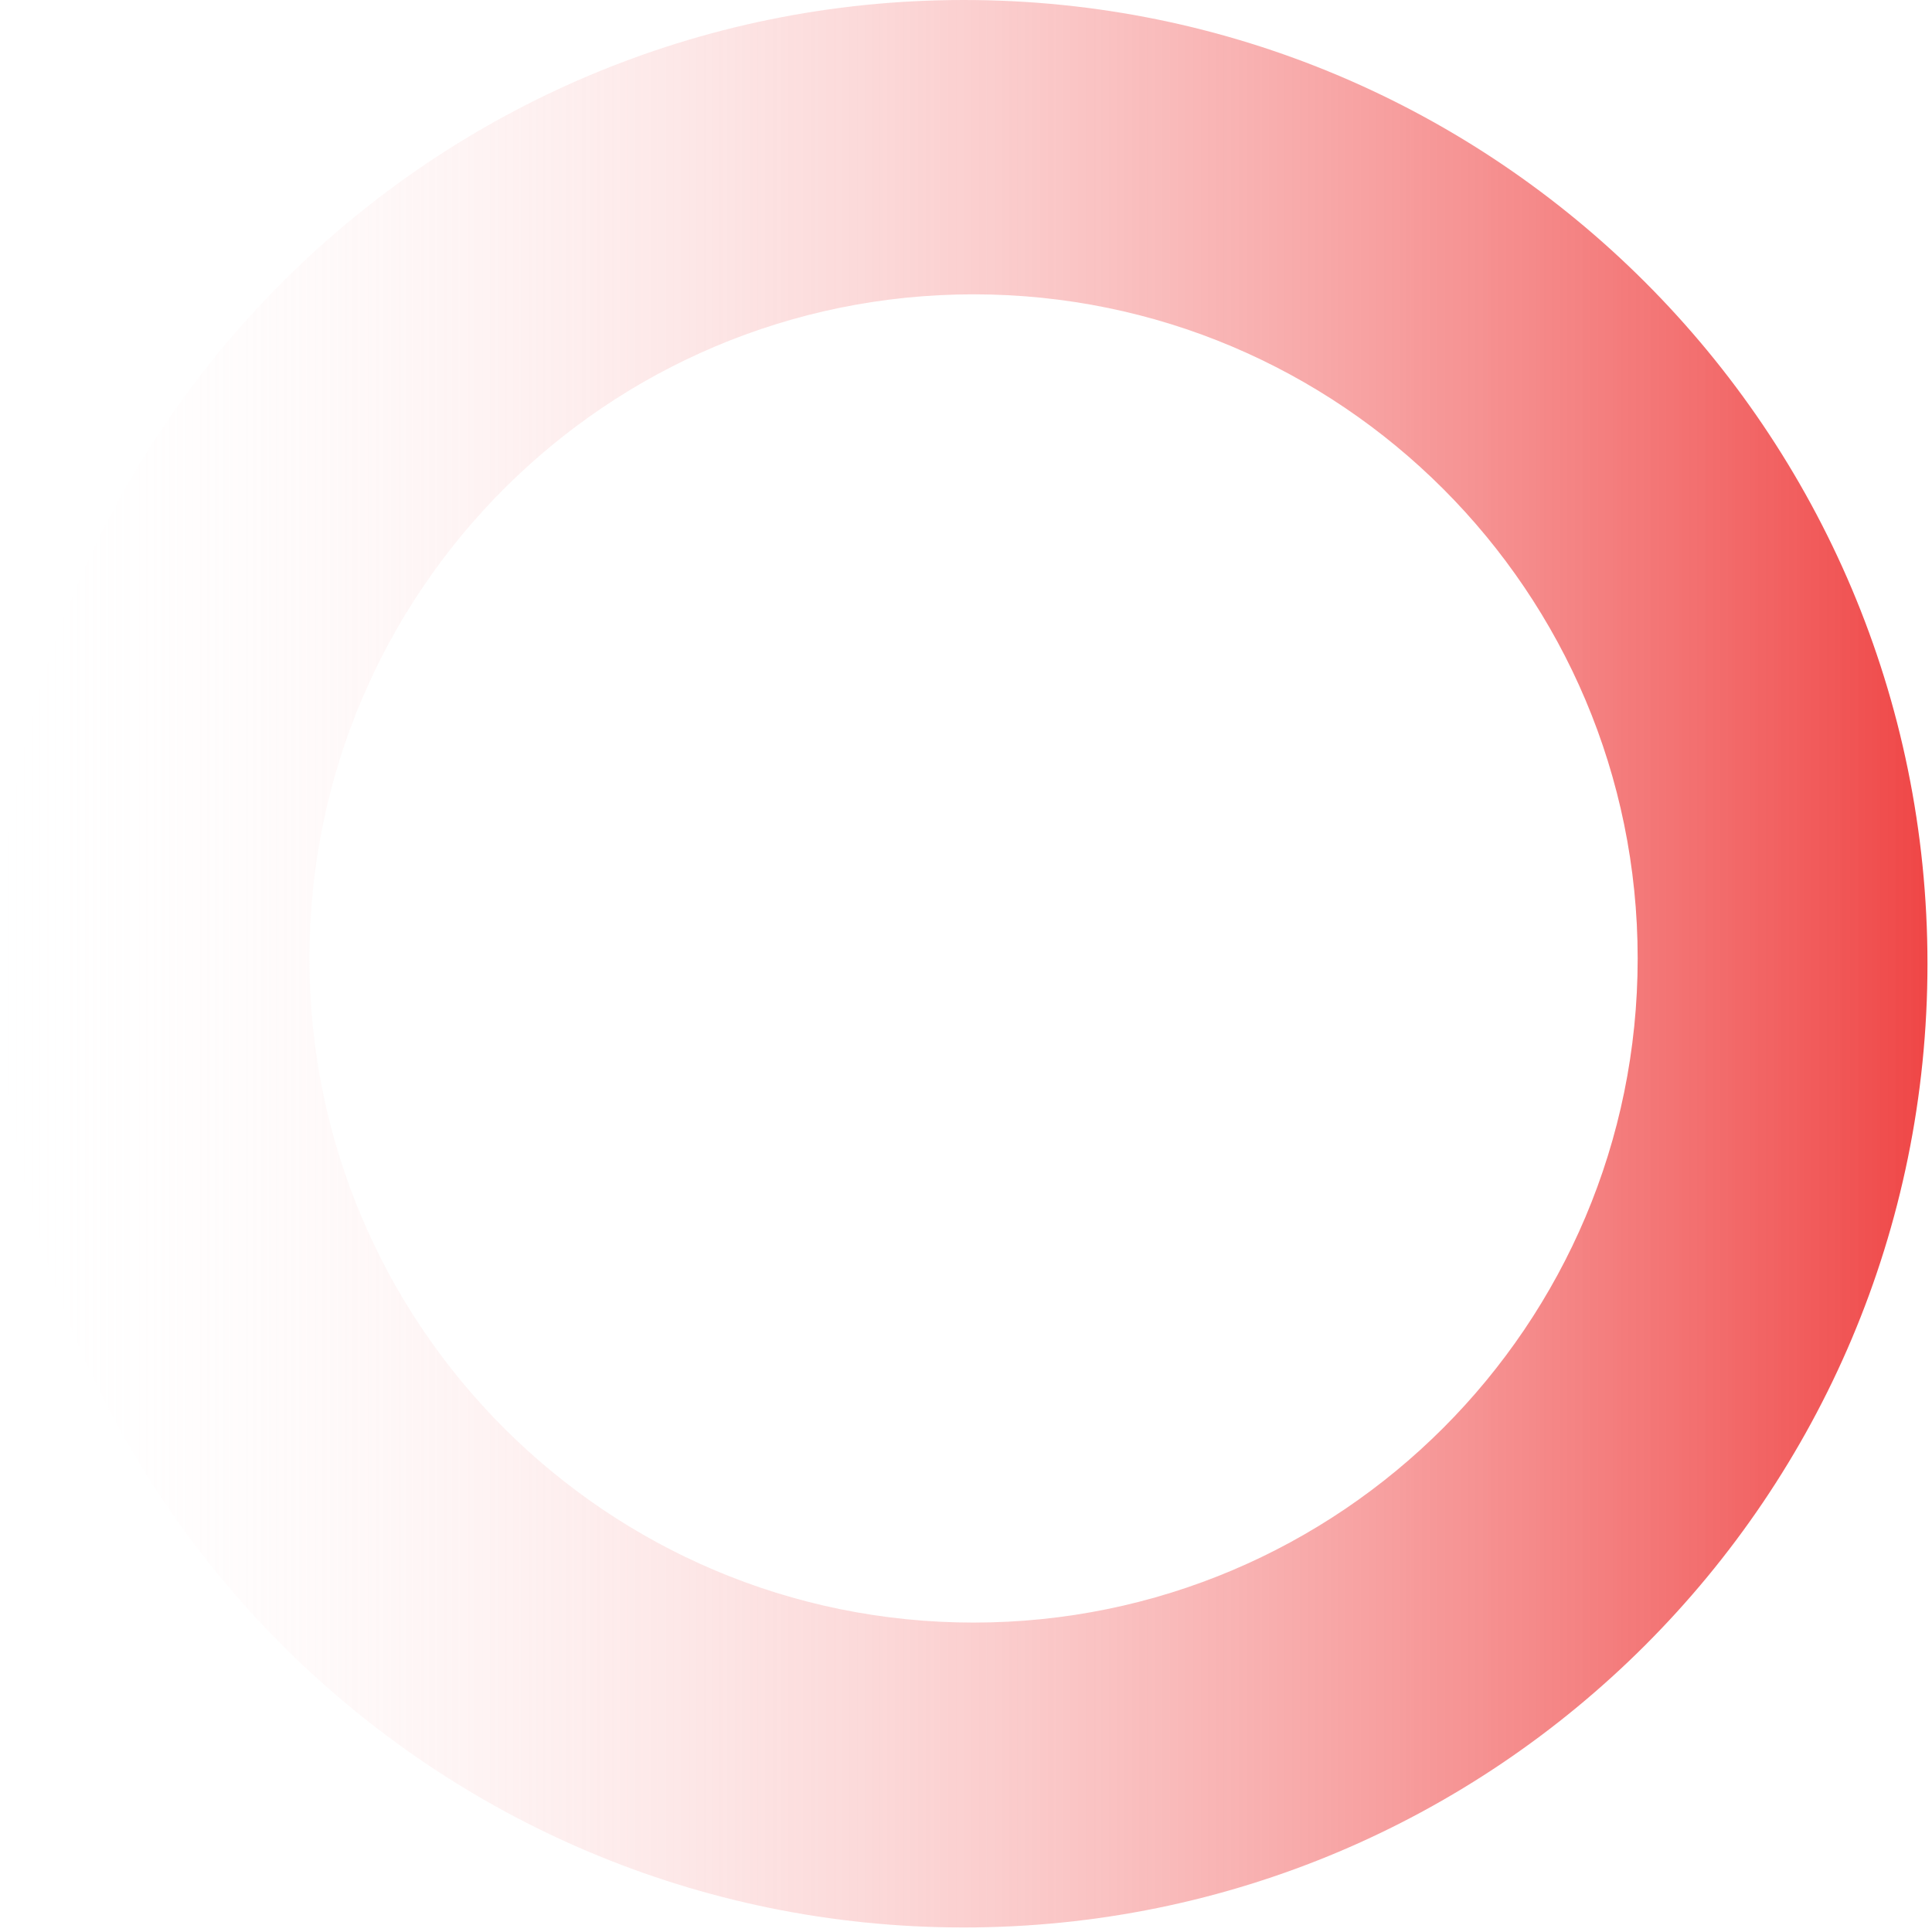
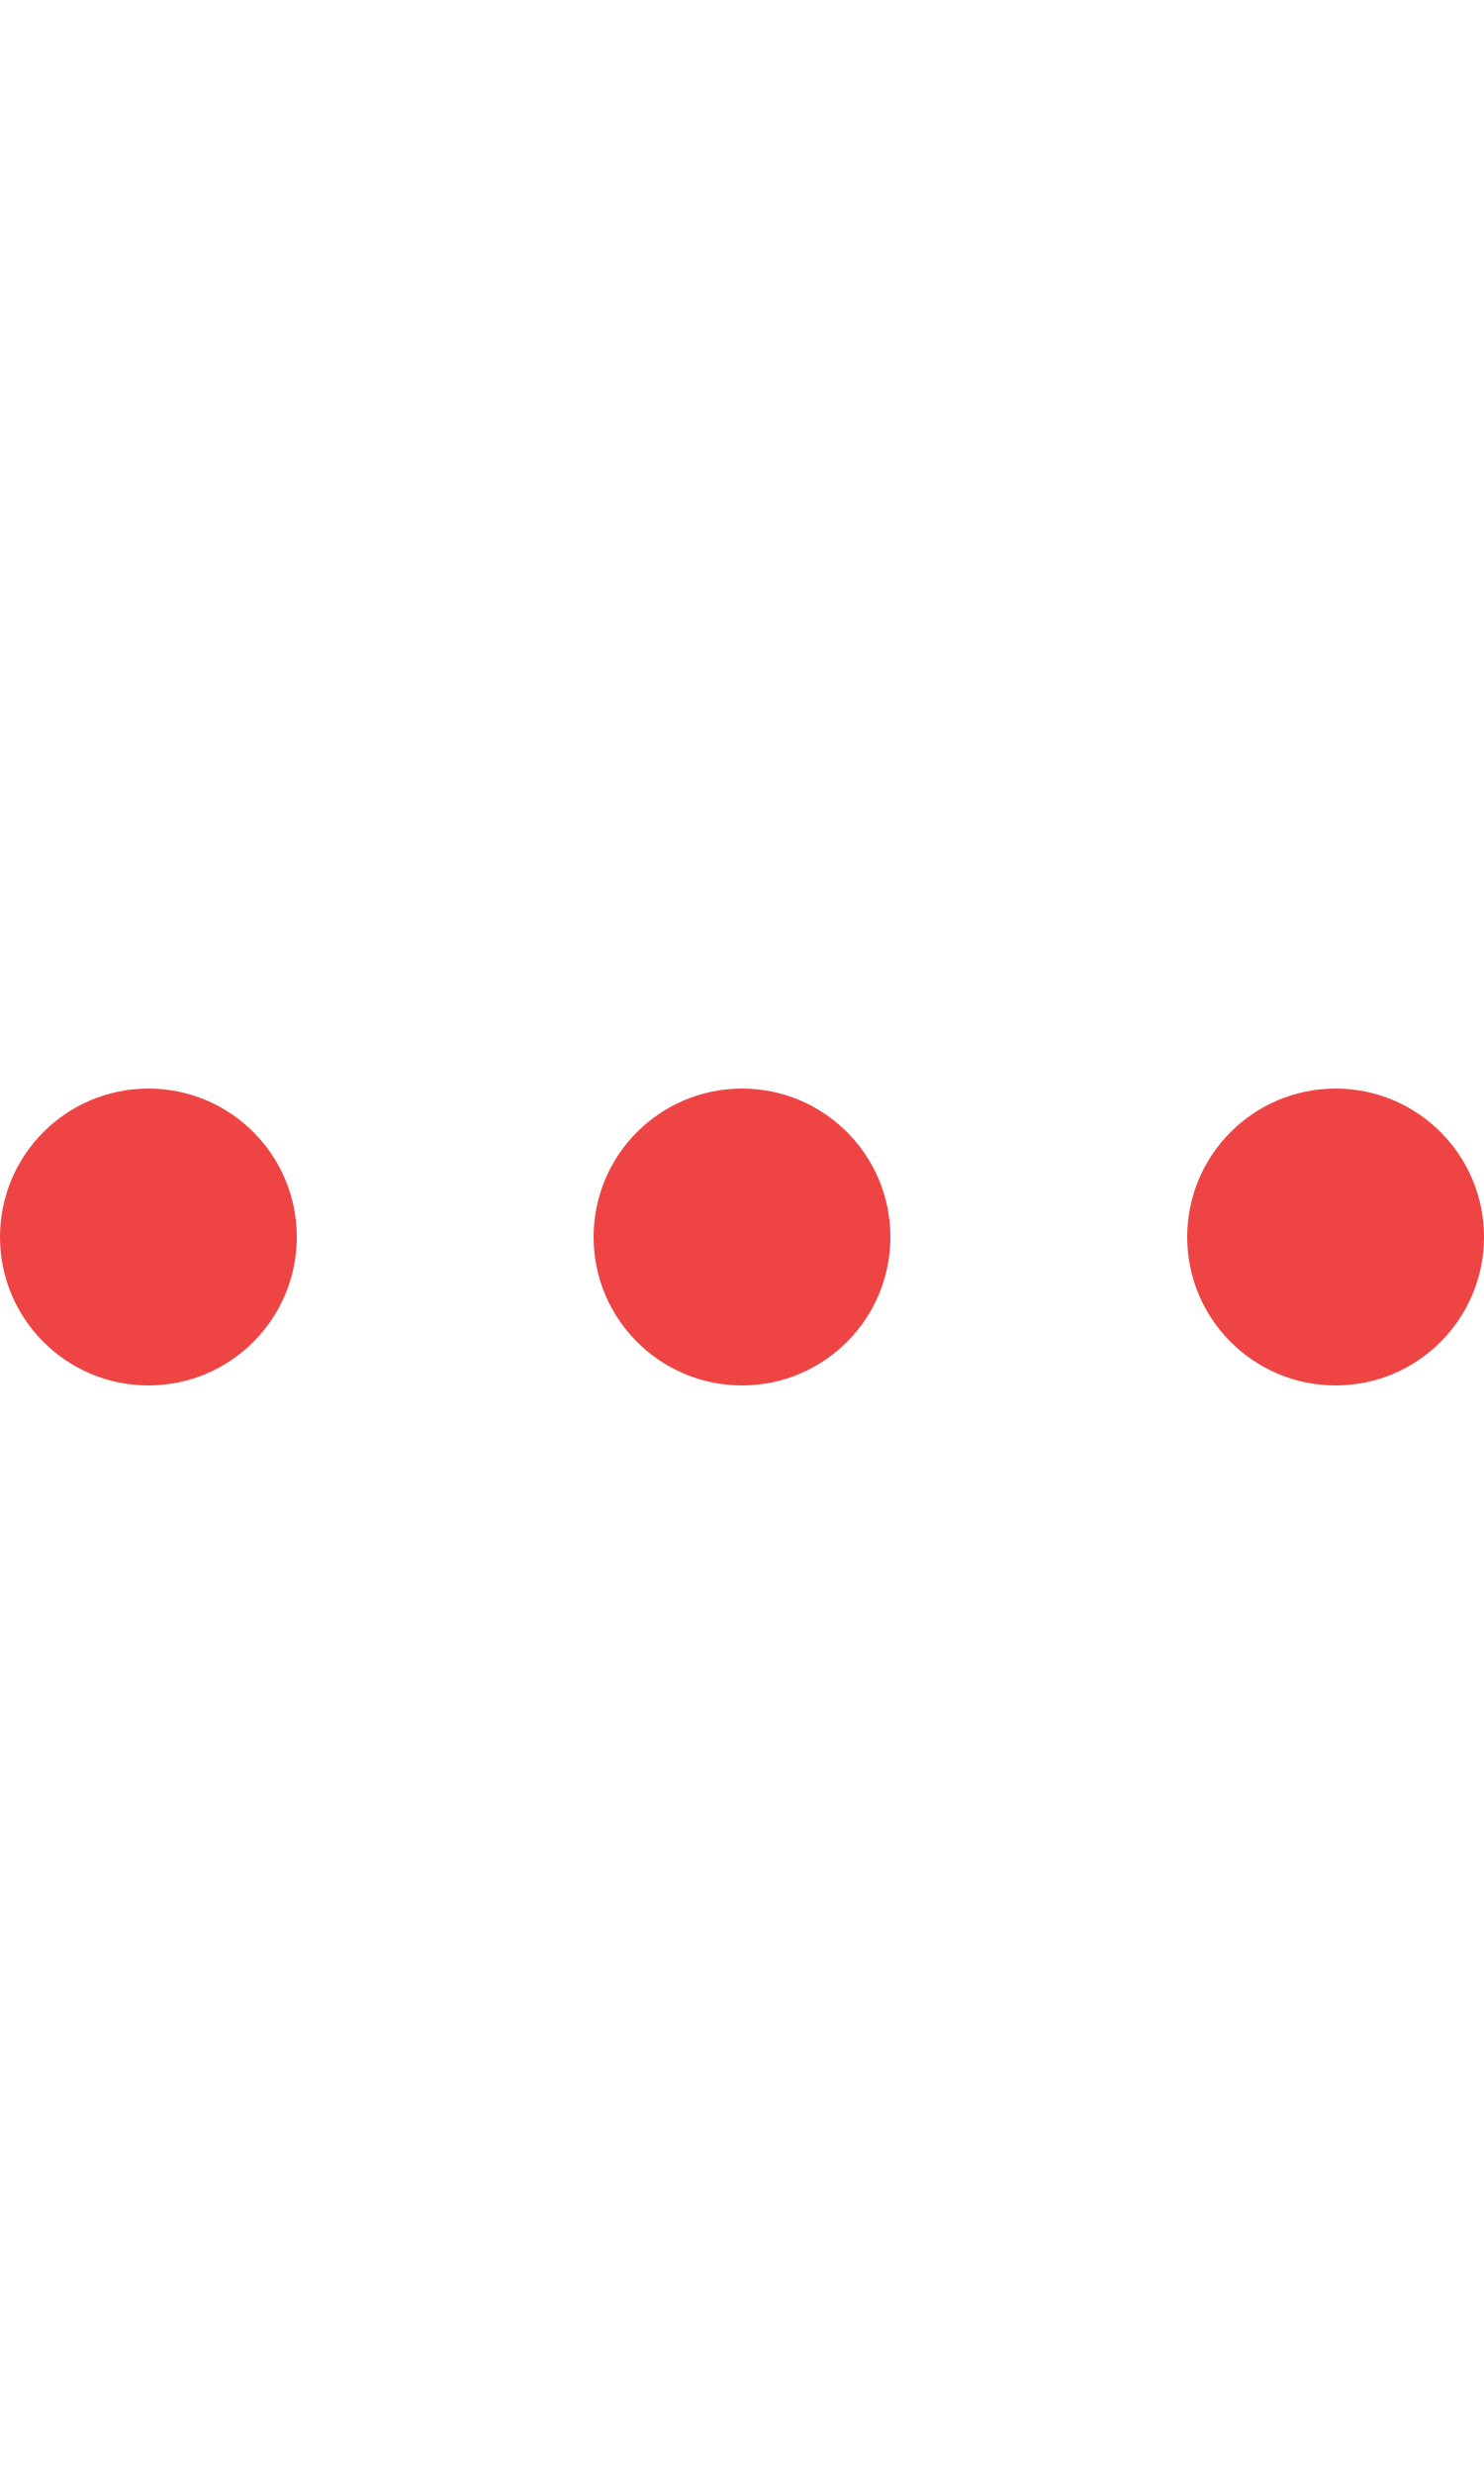
- <svg xmlns="http://www.w3.org/2000/svg" version="1.0" width="128px" height="128px" viewBox="0 0 128 128" xml:space="preserve">
-   <rect x="0" y="0" width="100%" height="100%" fill="#FFFFFF00" />
-   <g>
-     <linearGradient id="linear-gradient">
-       <stop offset="0%" stop-color="#ffffff00" />
-       <stop offset="100%" stop-color="#ef4444" />
-     </linearGradient>
-     <path d="M63.85 0A63.85 63.85 0 1 1 0 63.85 63.85 63.85 0 0 1 63.85 0zm.65 19.5a44 44 0 1 1-44 44 44 44 0 0 1 44-44z" fill="url(#linear-gradient)" fill-rule="evenodd" />
-     <animateTransform attributeName="transform" type="rotate" from="0 64 64" to="360 64 64" dur="1080ms" repeatCount="indefinite" />
-   </g>
+ <svg xmlns="http://www.w3.org/2000/svg" version="1.1" id="L5" x="0px" y="0px" viewBox="0 0 60 100" enable-background="new 0 0 0 0" xml:space="preserve">
+   <circle fill="#ef4444" stroke="none" cx="6" cy="50" r="6">
+     <animateTransform attributeName="transform" dur="0.8s" type="translate" values="0 15 ; 0 -15; 0 15" repeatCount="indefinite" begin="0" />
+   </circle>
+   <circle fill="#ef4444" stroke="none" cx="30" cy="50" r="6">
+     <animateTransform attributeName="transform" dur="0.8s" type="translate" values="0 10 ; 0 -10; 0 10" repeatCount="indefinite" begin="0.15" />
+   </circle>
+   <circle fill="#ef4444" stroke="none" cx="54" cy="50" r="6">
+     <animateTransform attributeName="transform" dur="0.8s" type="translate" values="0 5 ; 0 -5; 0 5" repeatCount="indefinite" begin="0.3" />
+   </circle>
</svg>
